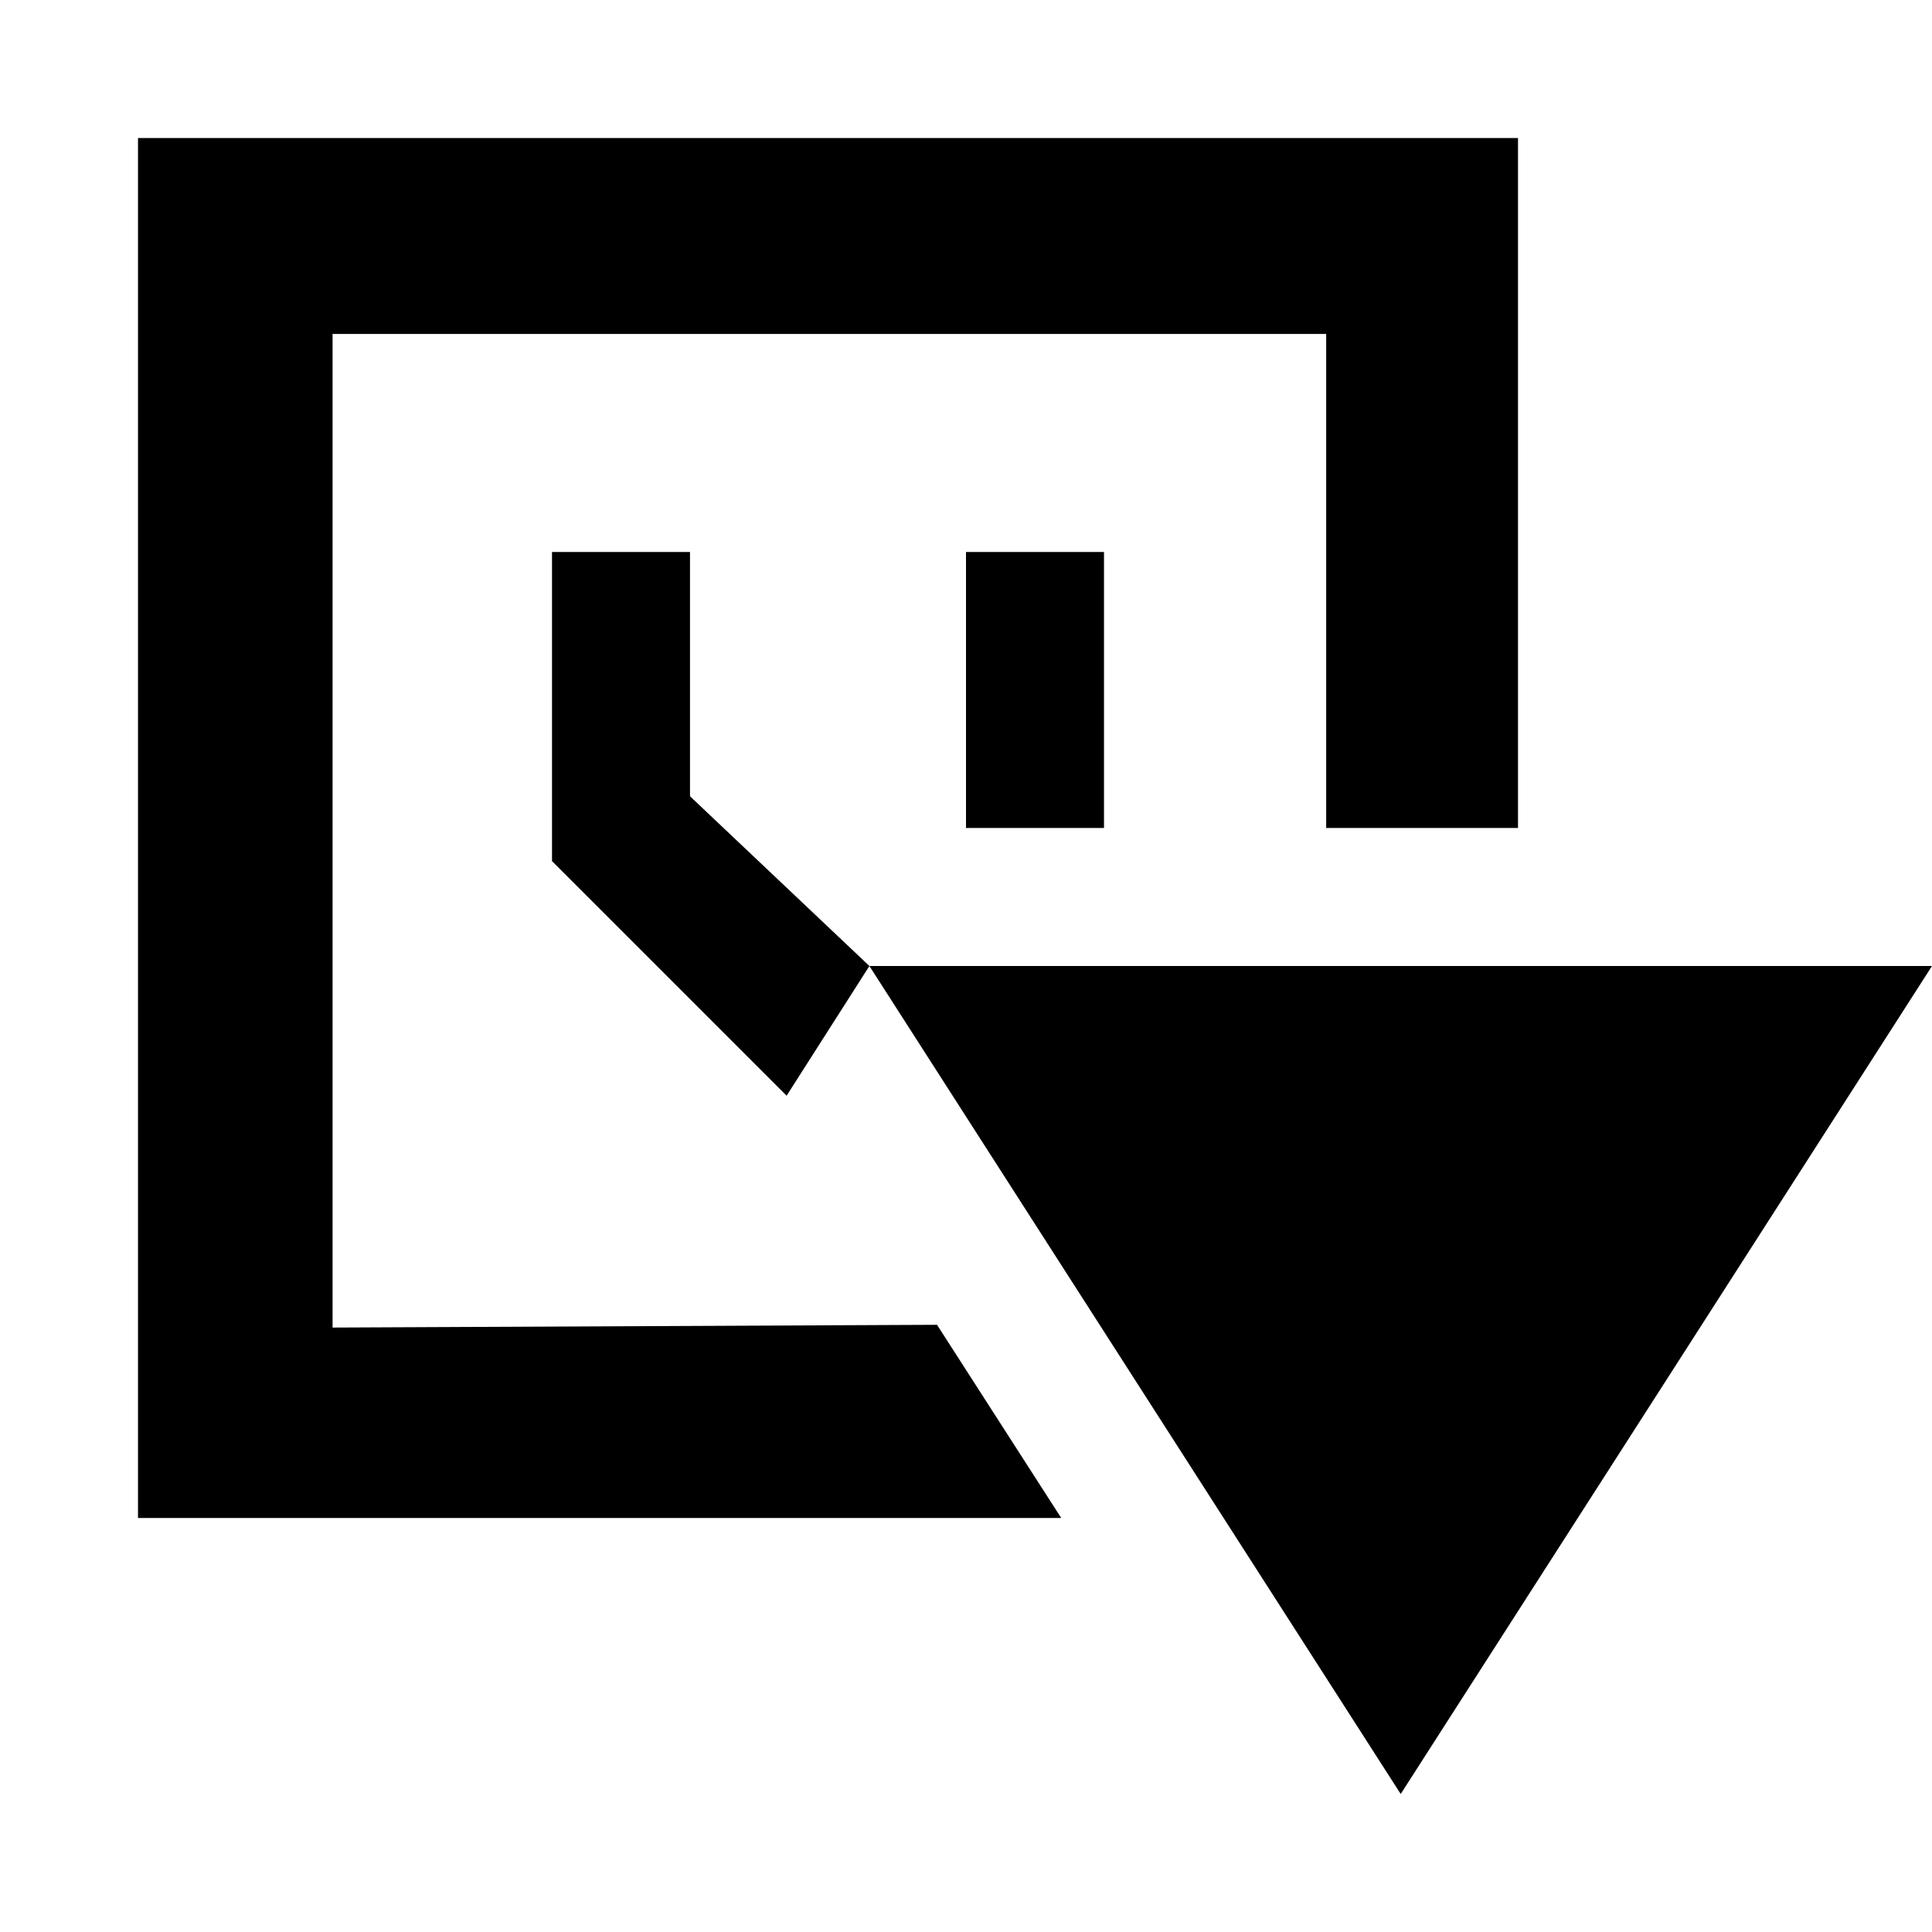
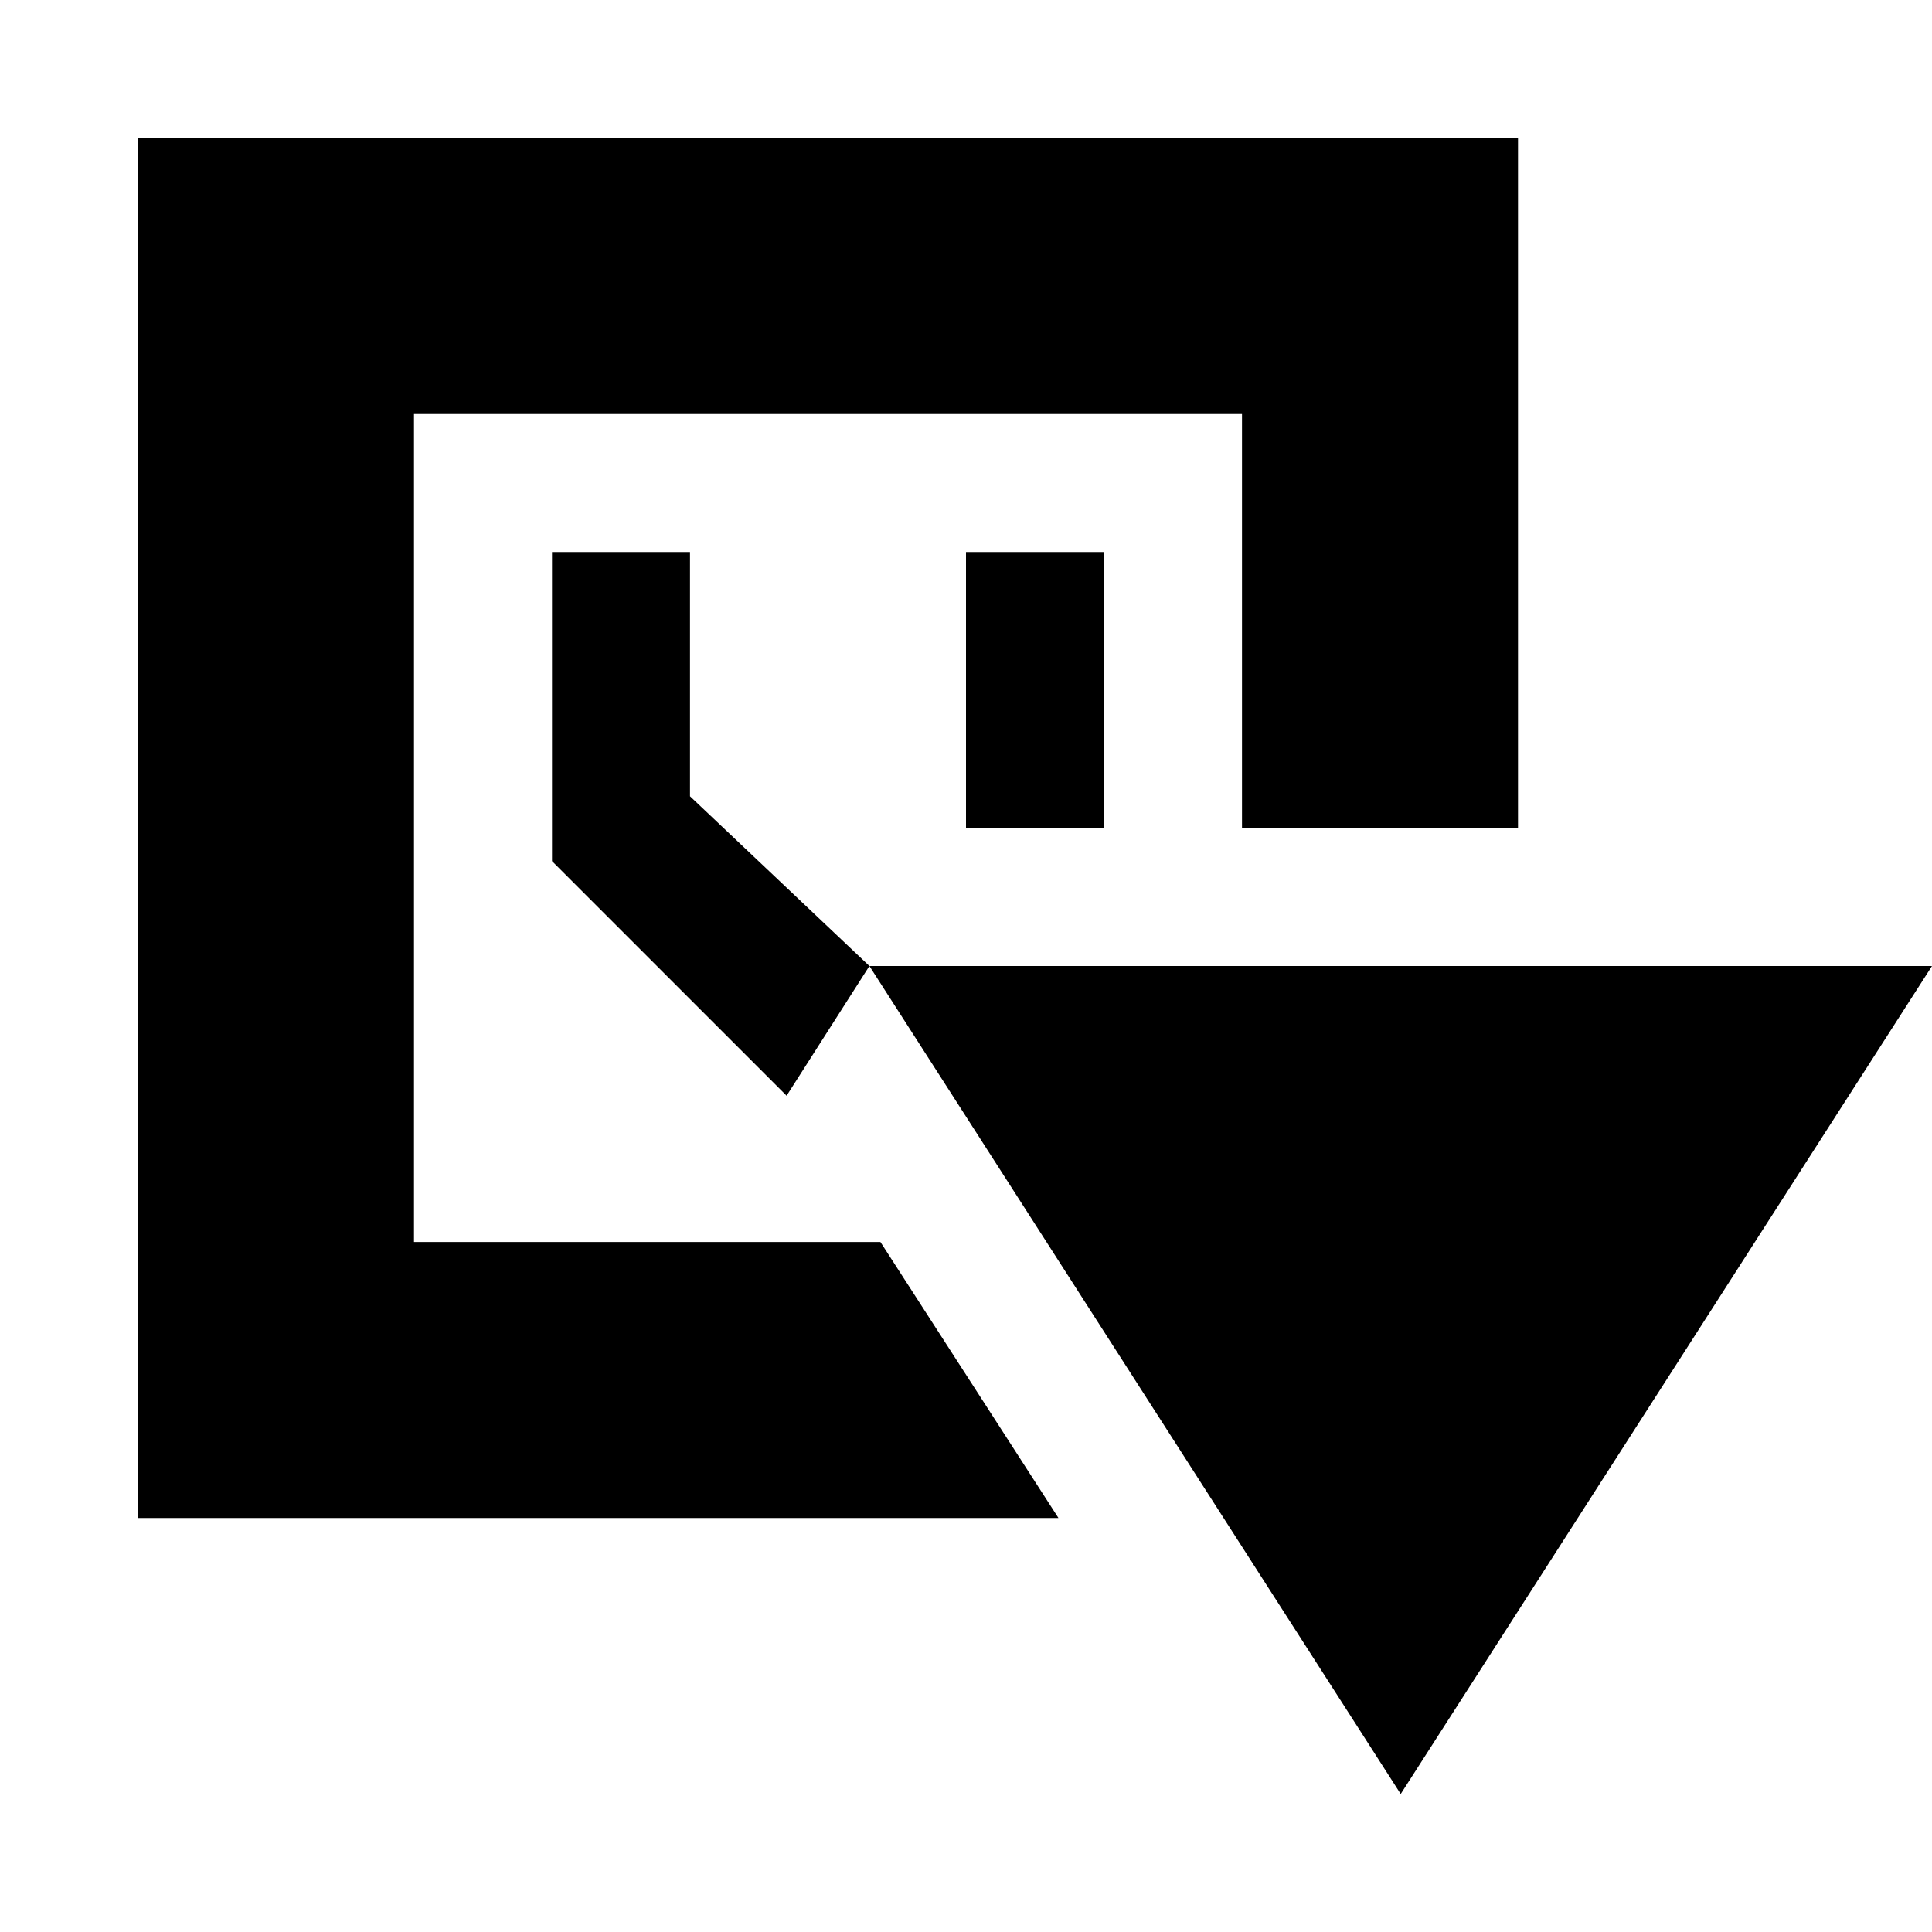
<svg xmlns="http://www.w3.org/2000/svg" width="14" height="14" viewBox="0 0 14 14">
  <g id="Layer_1" data-name="Layer 1">
-     <path d="M6.3,7l3.85,6L14,7ZM2.41,9.62V2.42h7.2V6H11V1H1V11H7.69l-.9-1.4ZM8,6V4H7V6ZM4,4V6.24l1.7,1.7L6.3,7,5,5.77V4Z" />
+     <path d="M6.3,7l3.85,6L14,7ZM3,9V3H9V6h2V1H1V11H7.67L6.38,9ZM8,6V4H7V6ZM4,4V6.24l1.7,1.7L6.3,7,5,5.77V4Z" />
  </g>
</svg>
